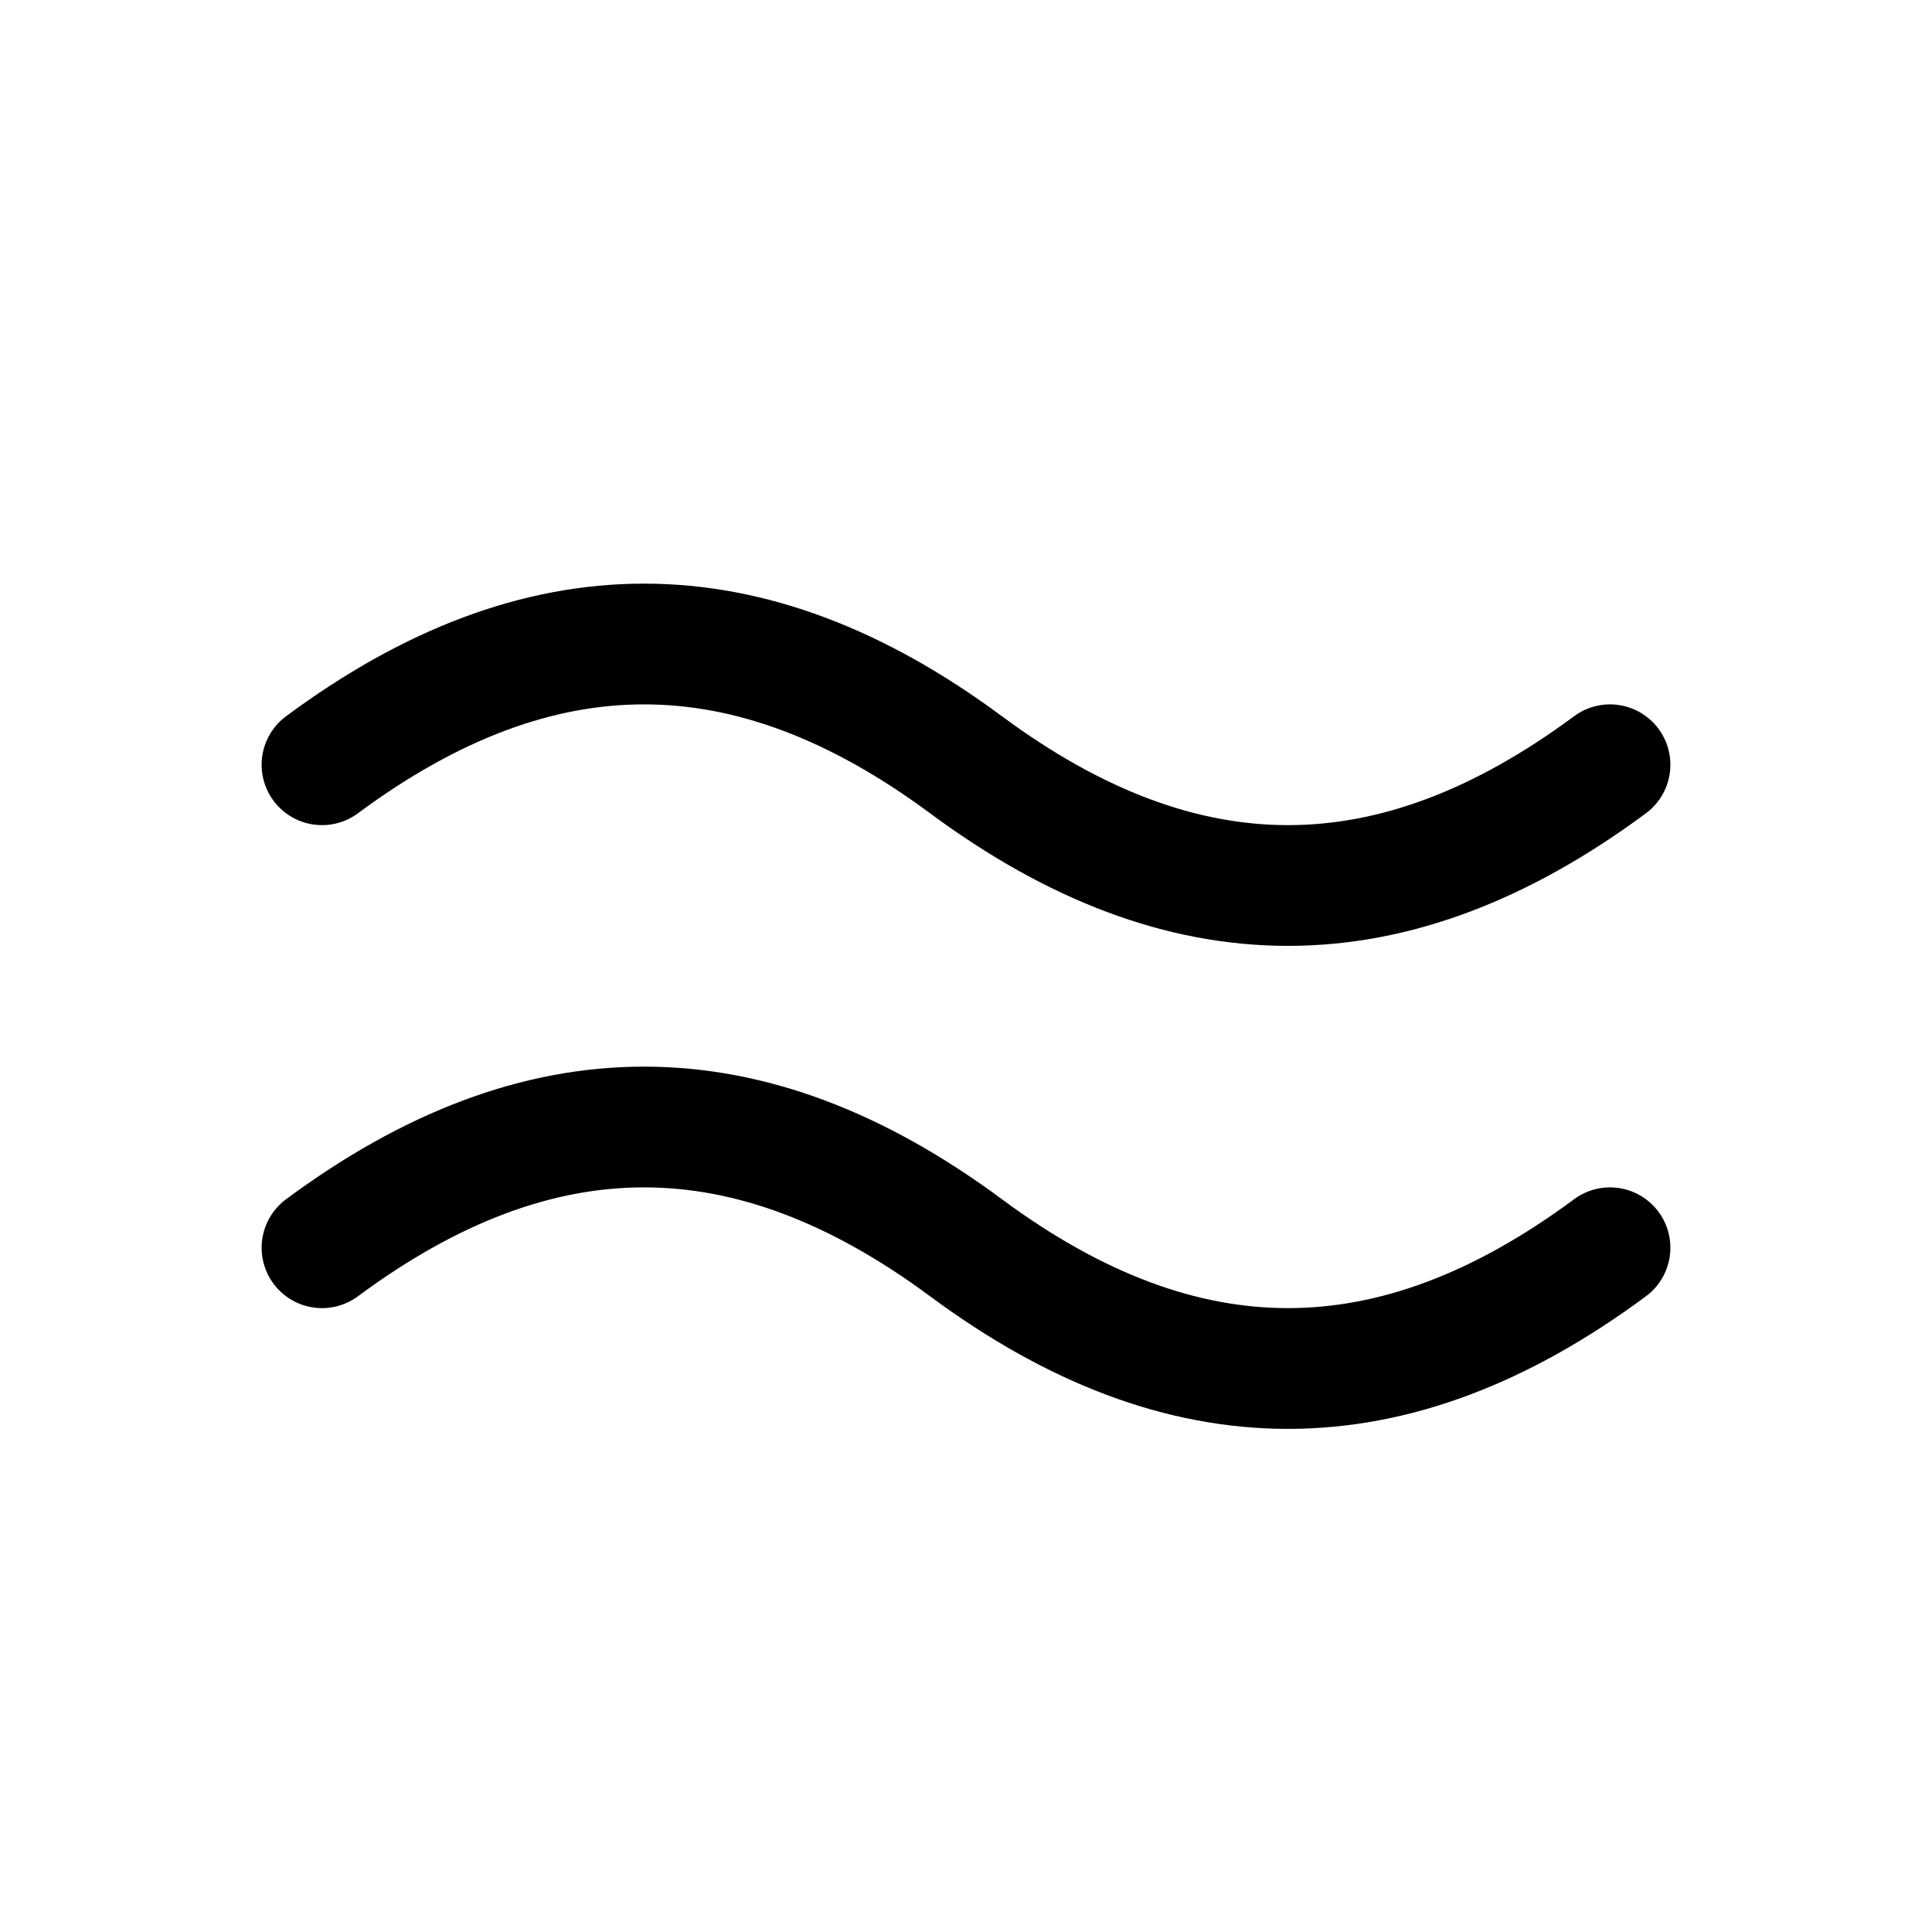
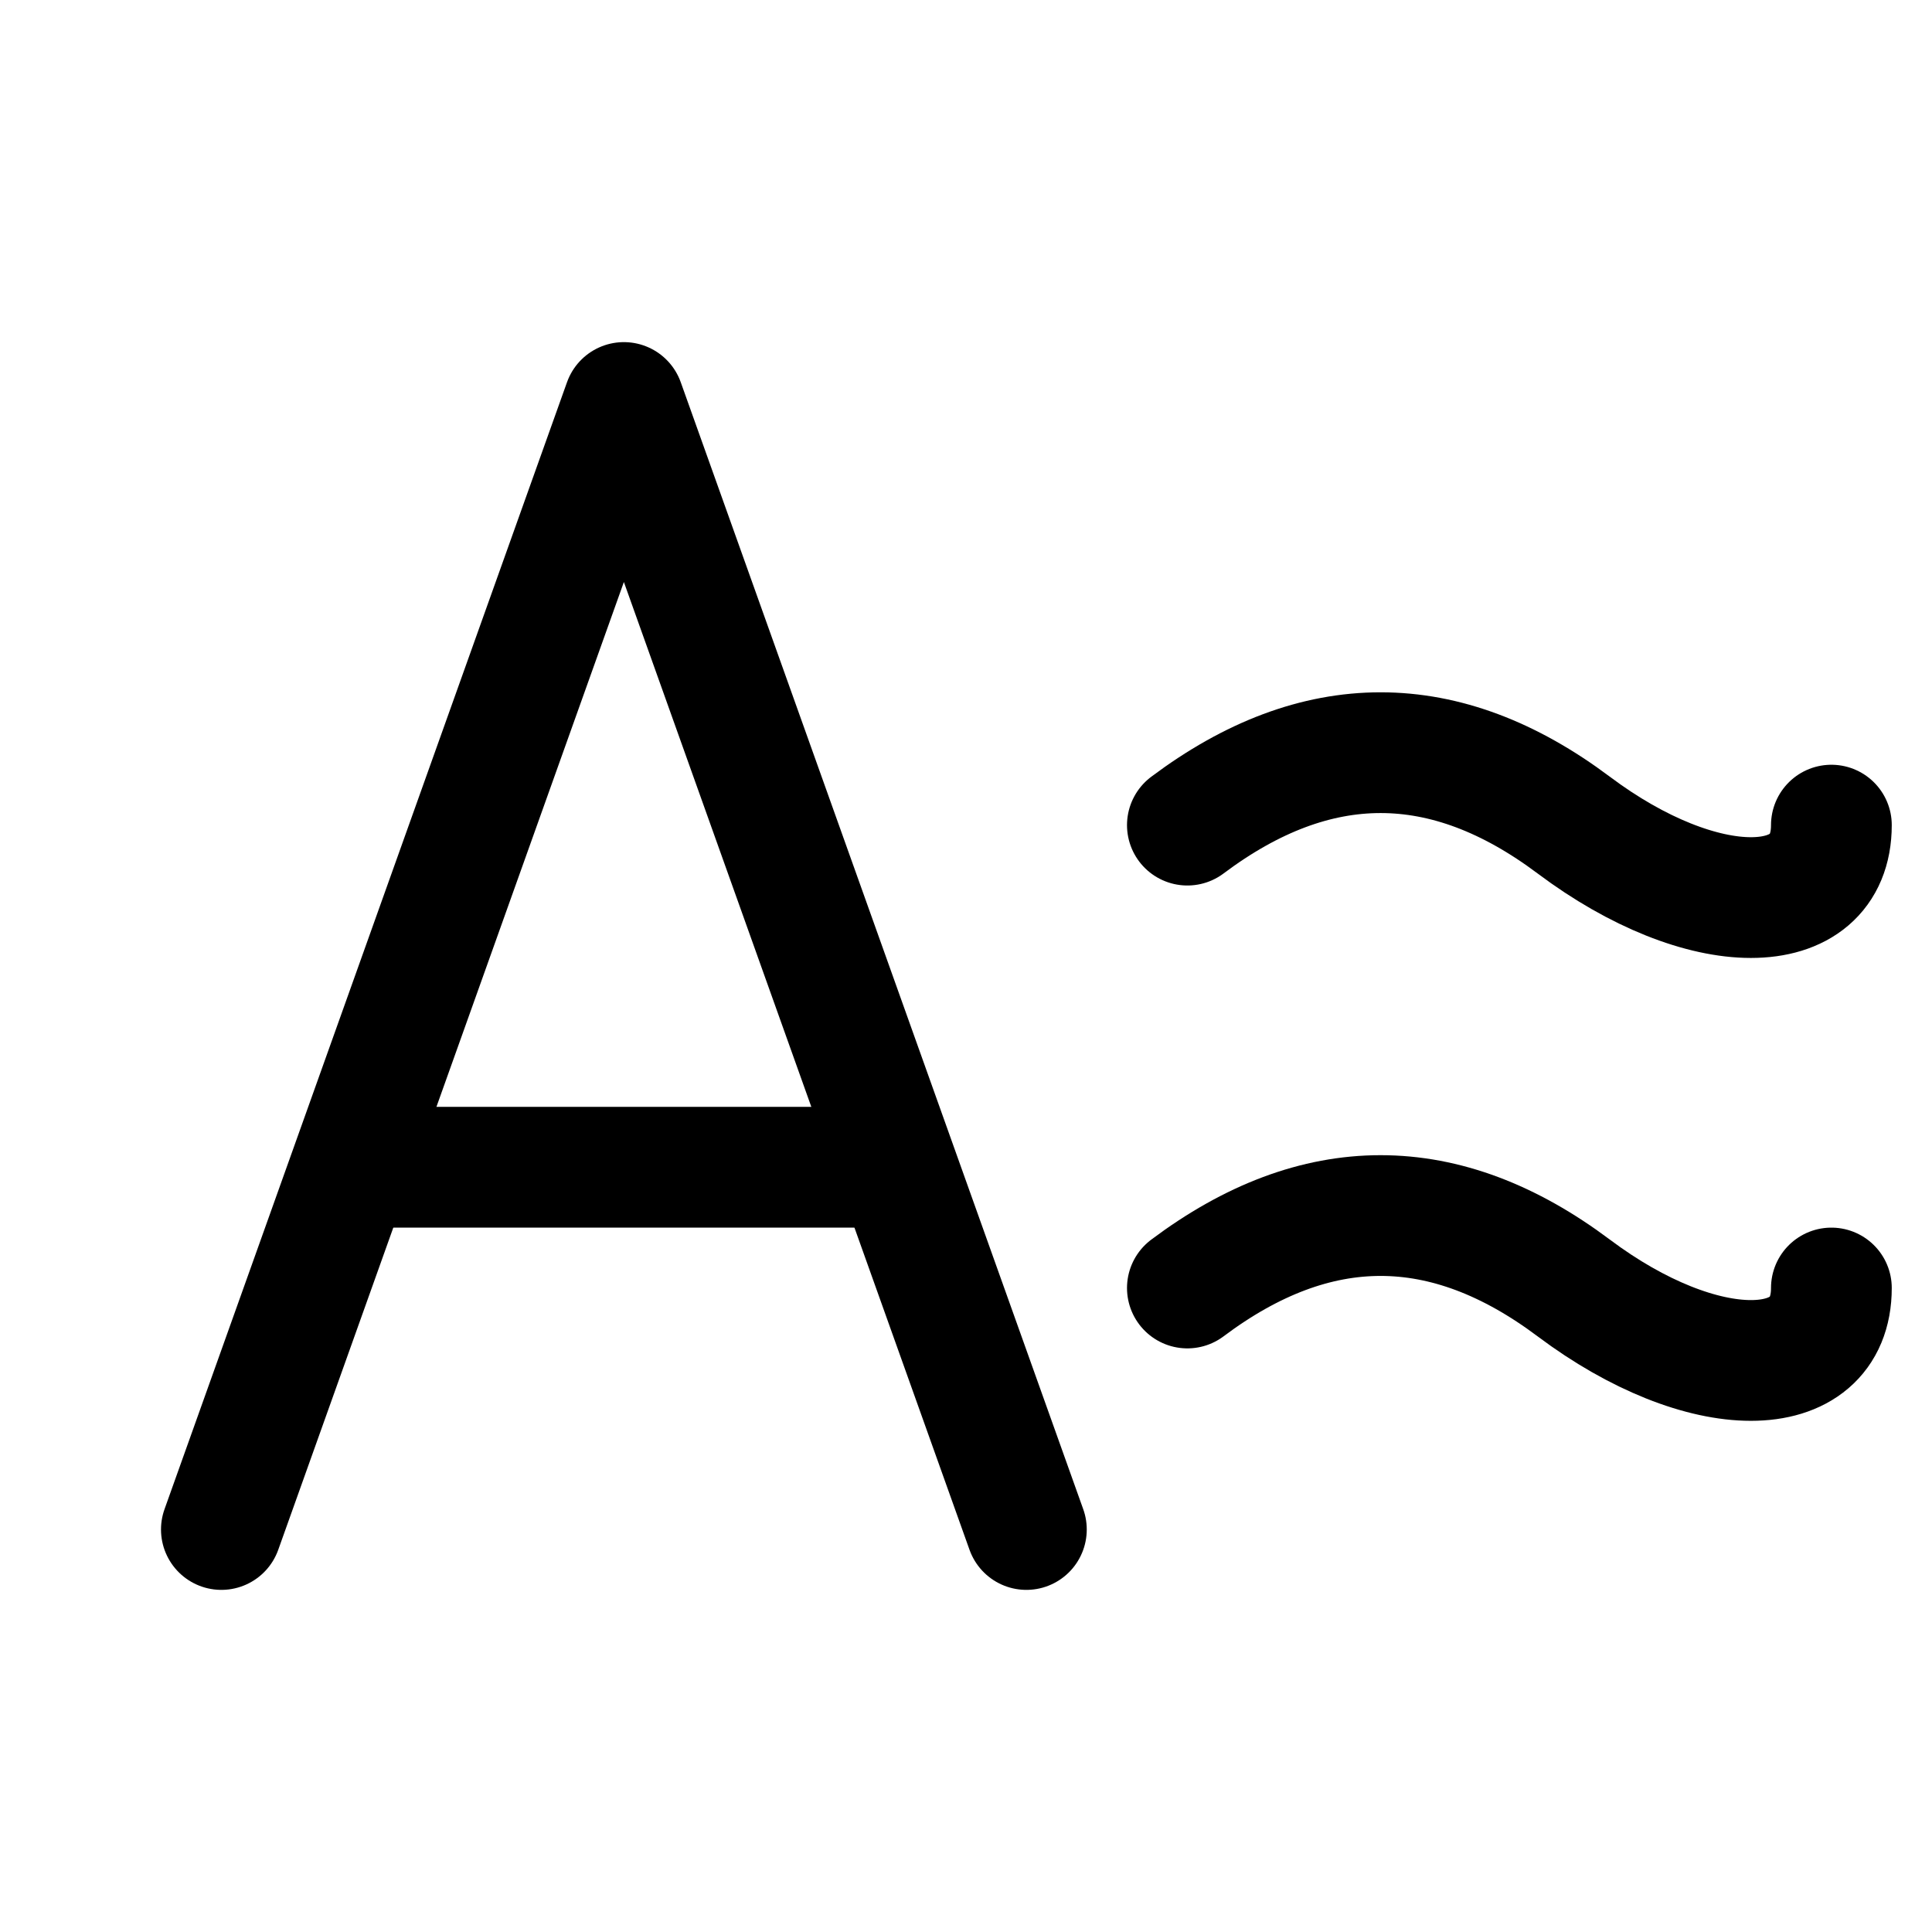
<svg xmlns="http://www.w3.org/2000/svg" viewBox="0 0 256 256" fill="none" stroke="currentColor" stroke-width="16" stroke-linecap="round" stroke-linejoin="round">
  <g transform="scale(10.6667)" stroke-width="1.5">
-     <path d="M4 9.5c2.7-2 5.3-2 8 0s5.3 2 8 0" />
-     <path d="M4 15.5c2.7-2 5.3-2 8 0s5.3 2 8 0" />
+     <path d="M2.75 19 7.75 5 12.75 19" />
+     <path d="M4.5 14.5h6.5" />
+     <path d="M14.75 10.25c1.6-1.2 3.2-1.2 4.8 0s3.2 1.2 3.2 0" />
+     <path d="M14.75 16c1.6-1.2 3.2-1.2 4.8 0s3.2 1.2 3.2 0" />
  </g>
</svg>
